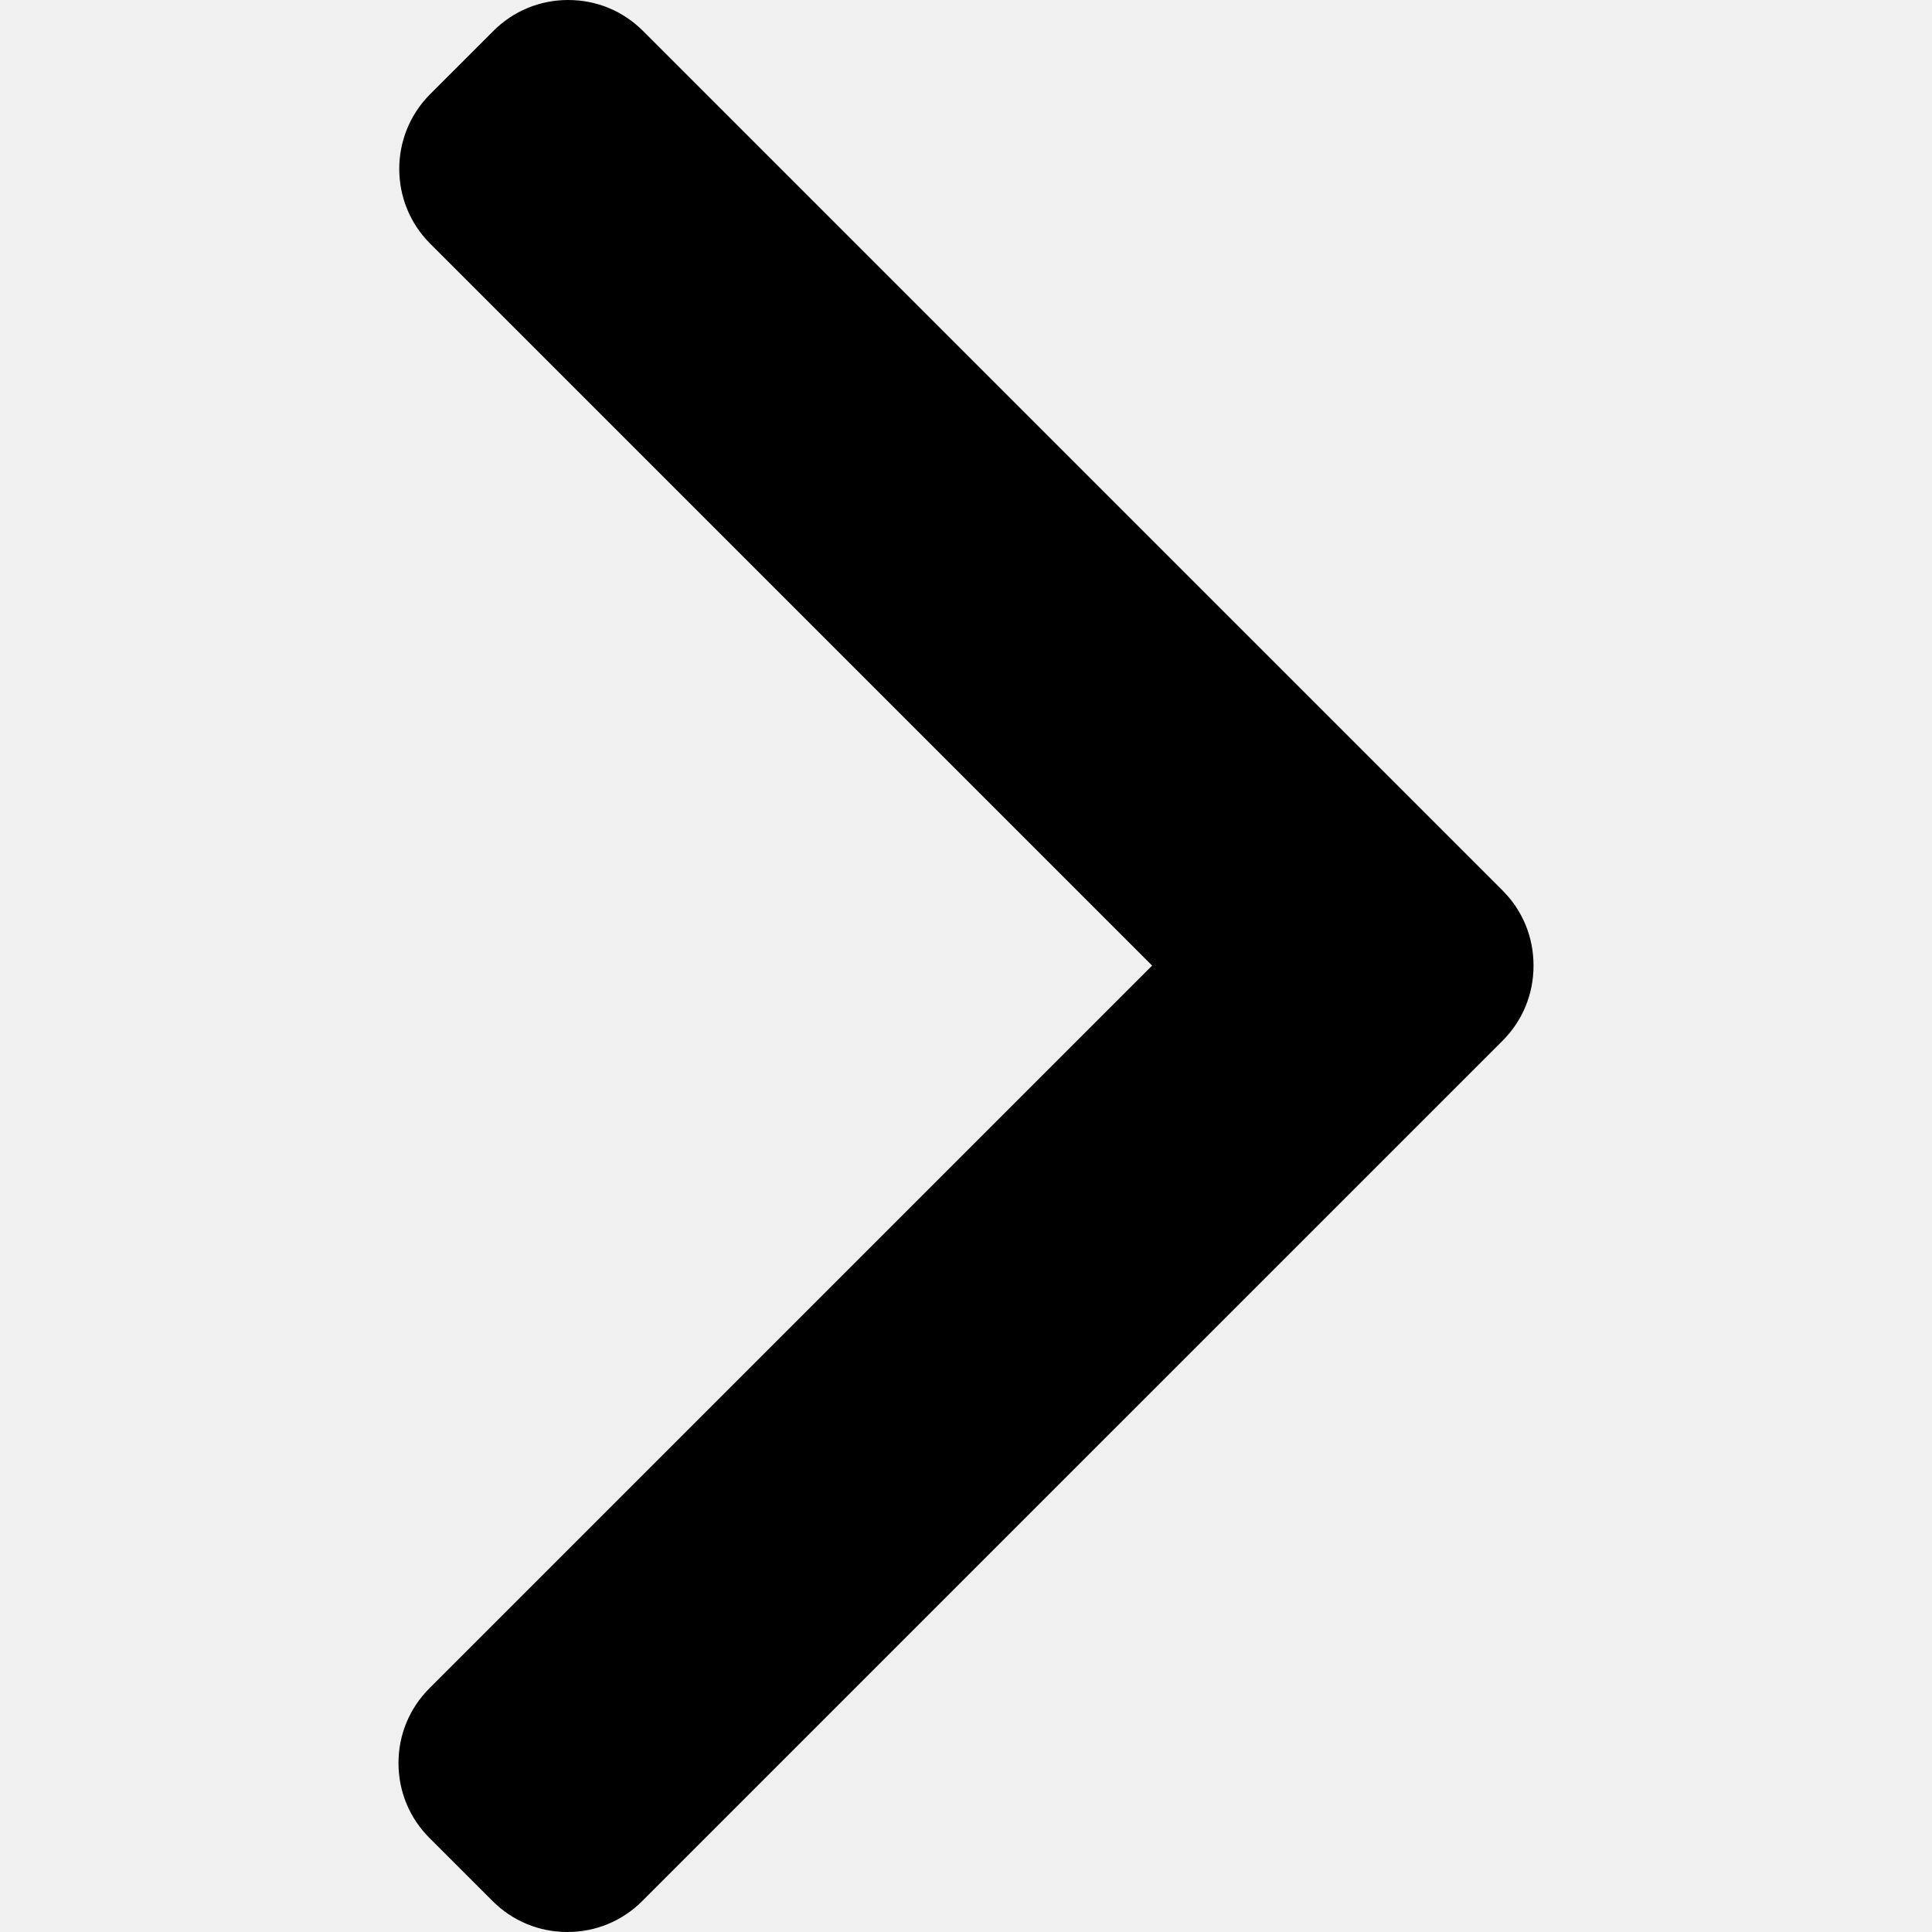
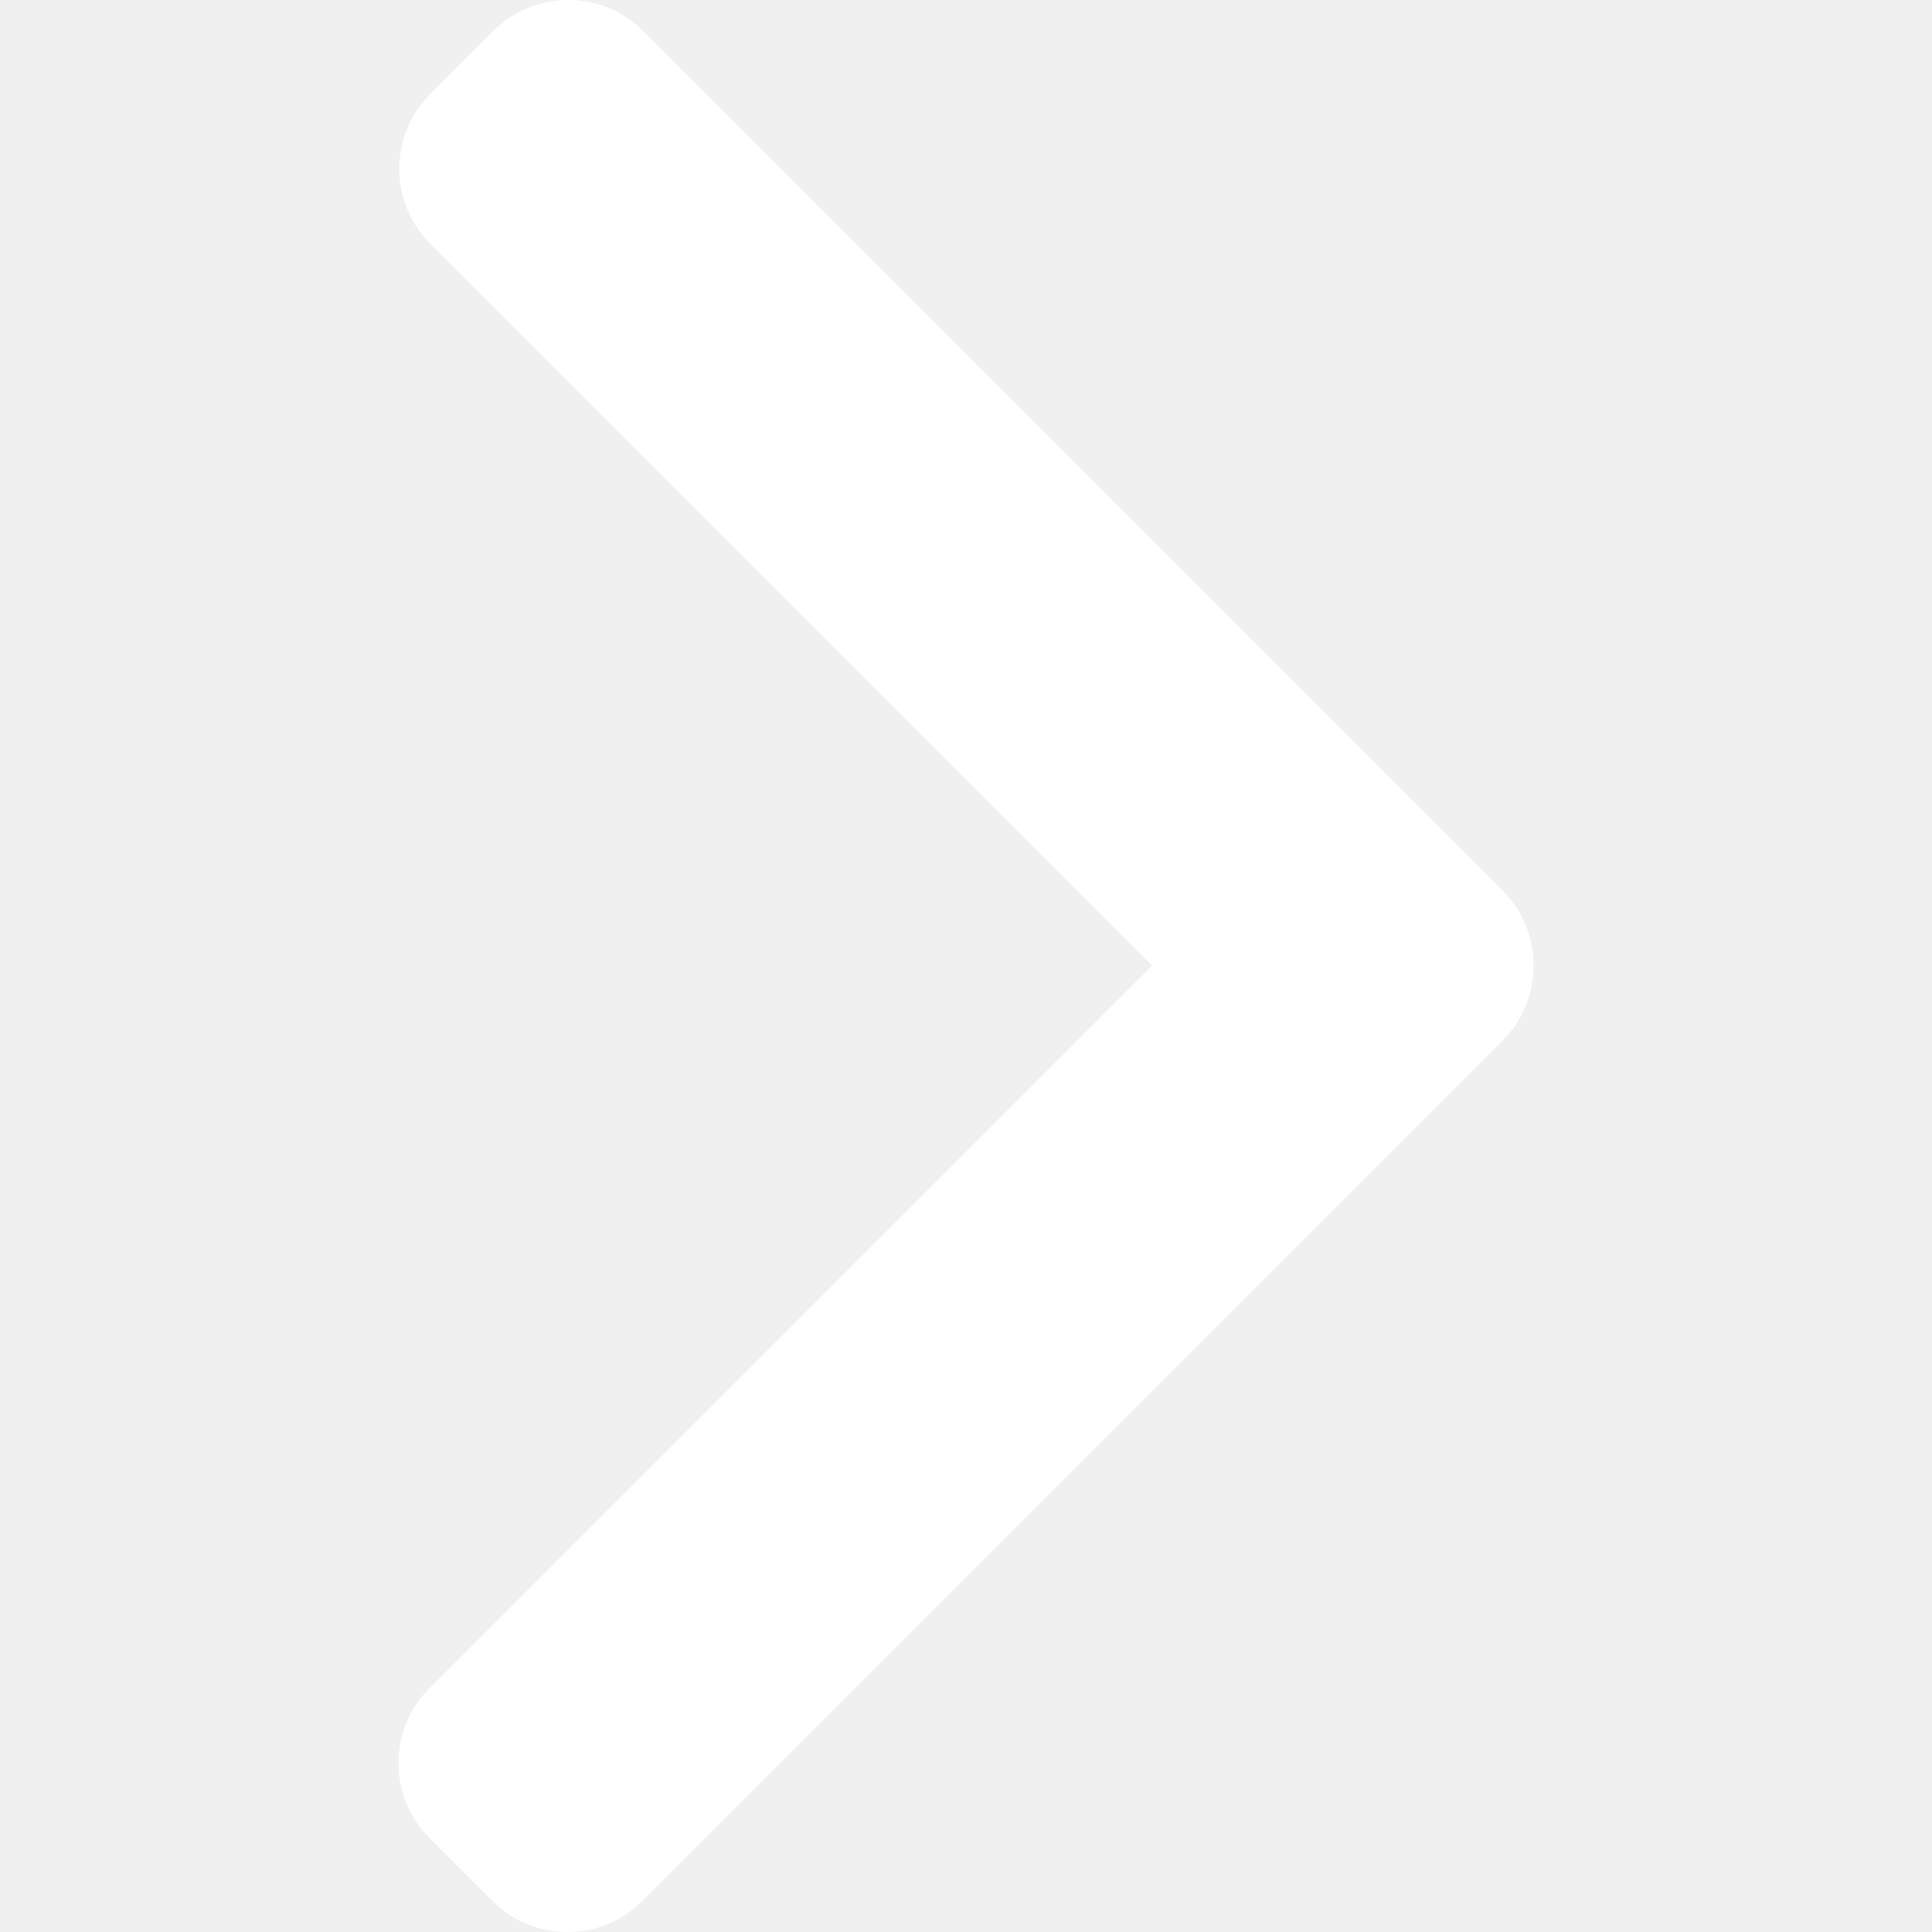
- <svg xmlns="http://www.w3.org/2000/svg" version="1.1" id="Layer_1" x="0px" y="0px" viewBox="0 0 492.004 492.004" style="enable-background:new 0 0 492.004 492.004;" xml:space="preserve">
+ <svg xmlns="http://www.w3.org/2000/svg" version="1.1" id="Layer_1" fill="white" x="0px" y="0px" viewBox="0 0 492.004 492.004" style="enable-background:new 0 0 492.004 492.004;" xml:space="preserve">
  <g>
    <g>
      <path d="M382.678,226.804L163.73,7.86C158.666,2.792,151.906,0,144.698,0s-13.968,2.792-19.032,7.86l-16.124,16.12    c-10.492,10.504-10.492,27.576,0,38.064L293.398,245.9l-184.06,184.06c-5.064,5.068-7.86,11.824-7.86,19.028    c0,7.212,2.796,13.968,7.86,19.04l16.124,16.116c5.068,5.068,11.824,7.86,19.032,7.86s13.968-2.792,19.032-7.86L382.678,265    c5.076-5.084,7.864-11.872,7.848-19.088C390.542,238.668,387.754,231.884,382.678,226.804z" />
    </g>
  </g>
  <g>
</g>
  <g>
</g>
  <g>
</g>
  <g>
</g>
  <g>
</g>
  <g>
</g>
  <g>
</g>
  <g>
</g>
  <g>
</g>
  <g>
</g>
  <g>
</g>
  <g>
</g>
  <g>
</g>
  <g>
</g>
  <g>
</g>
</svg>
